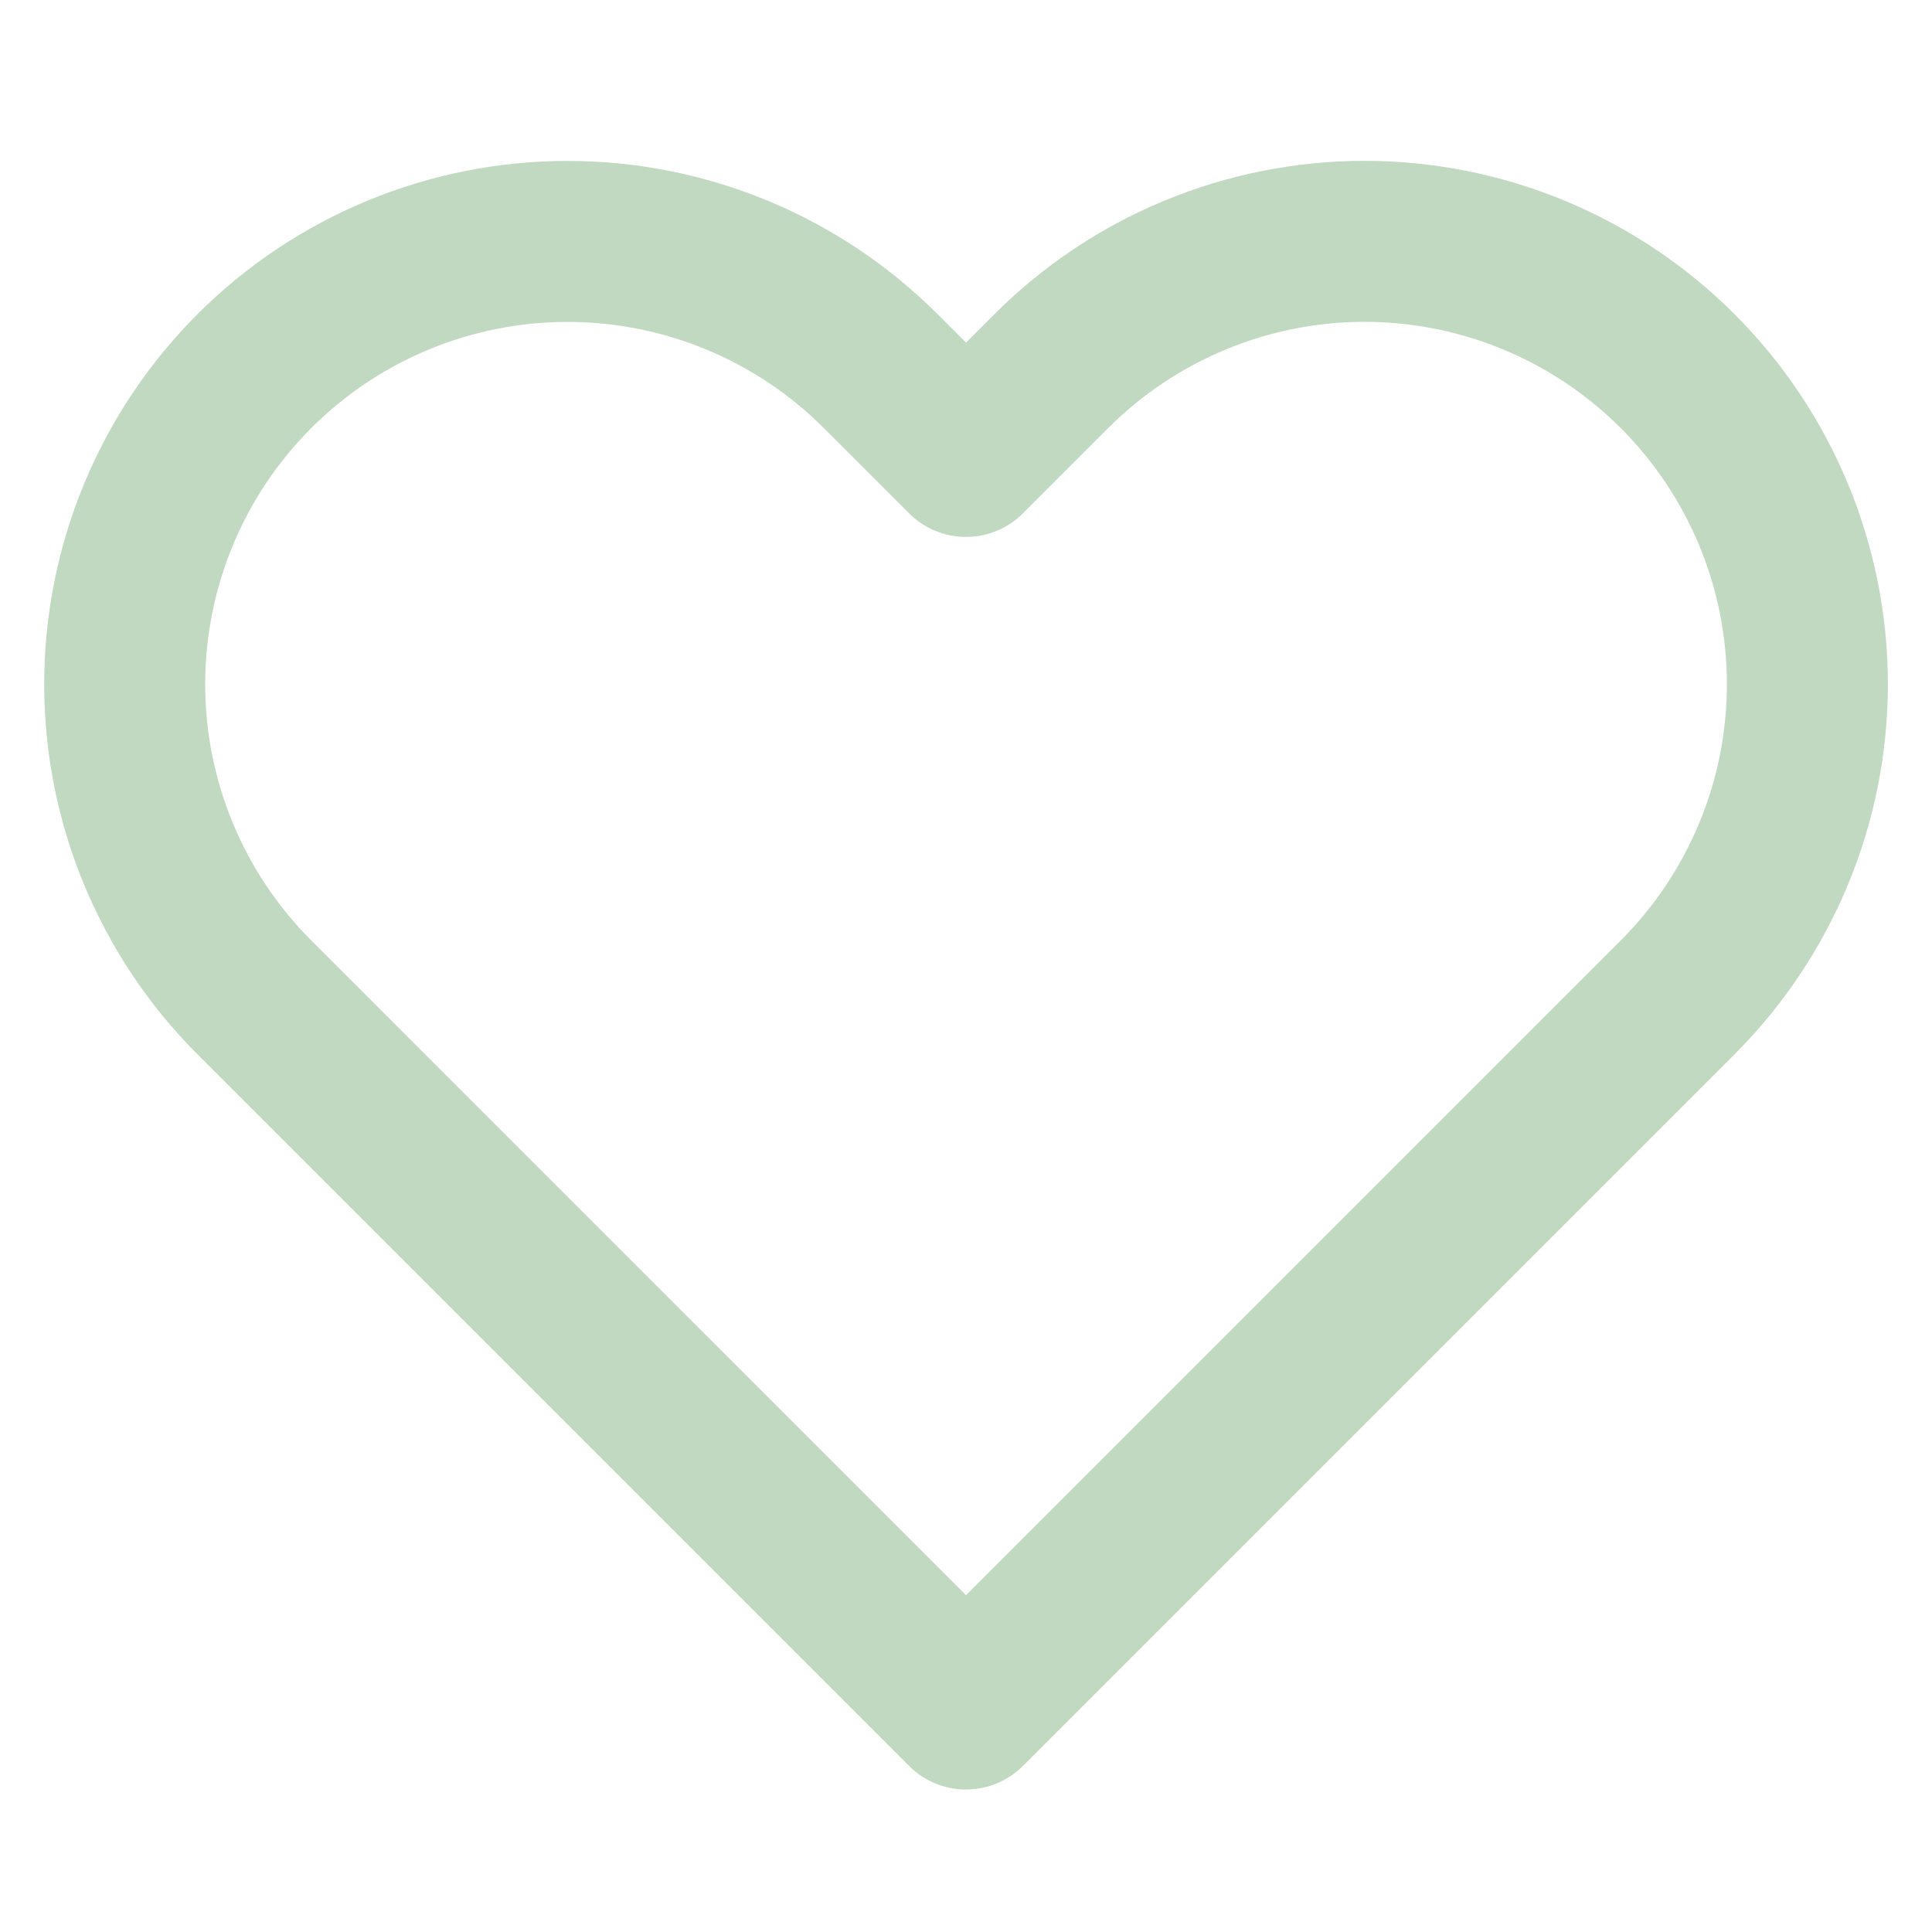
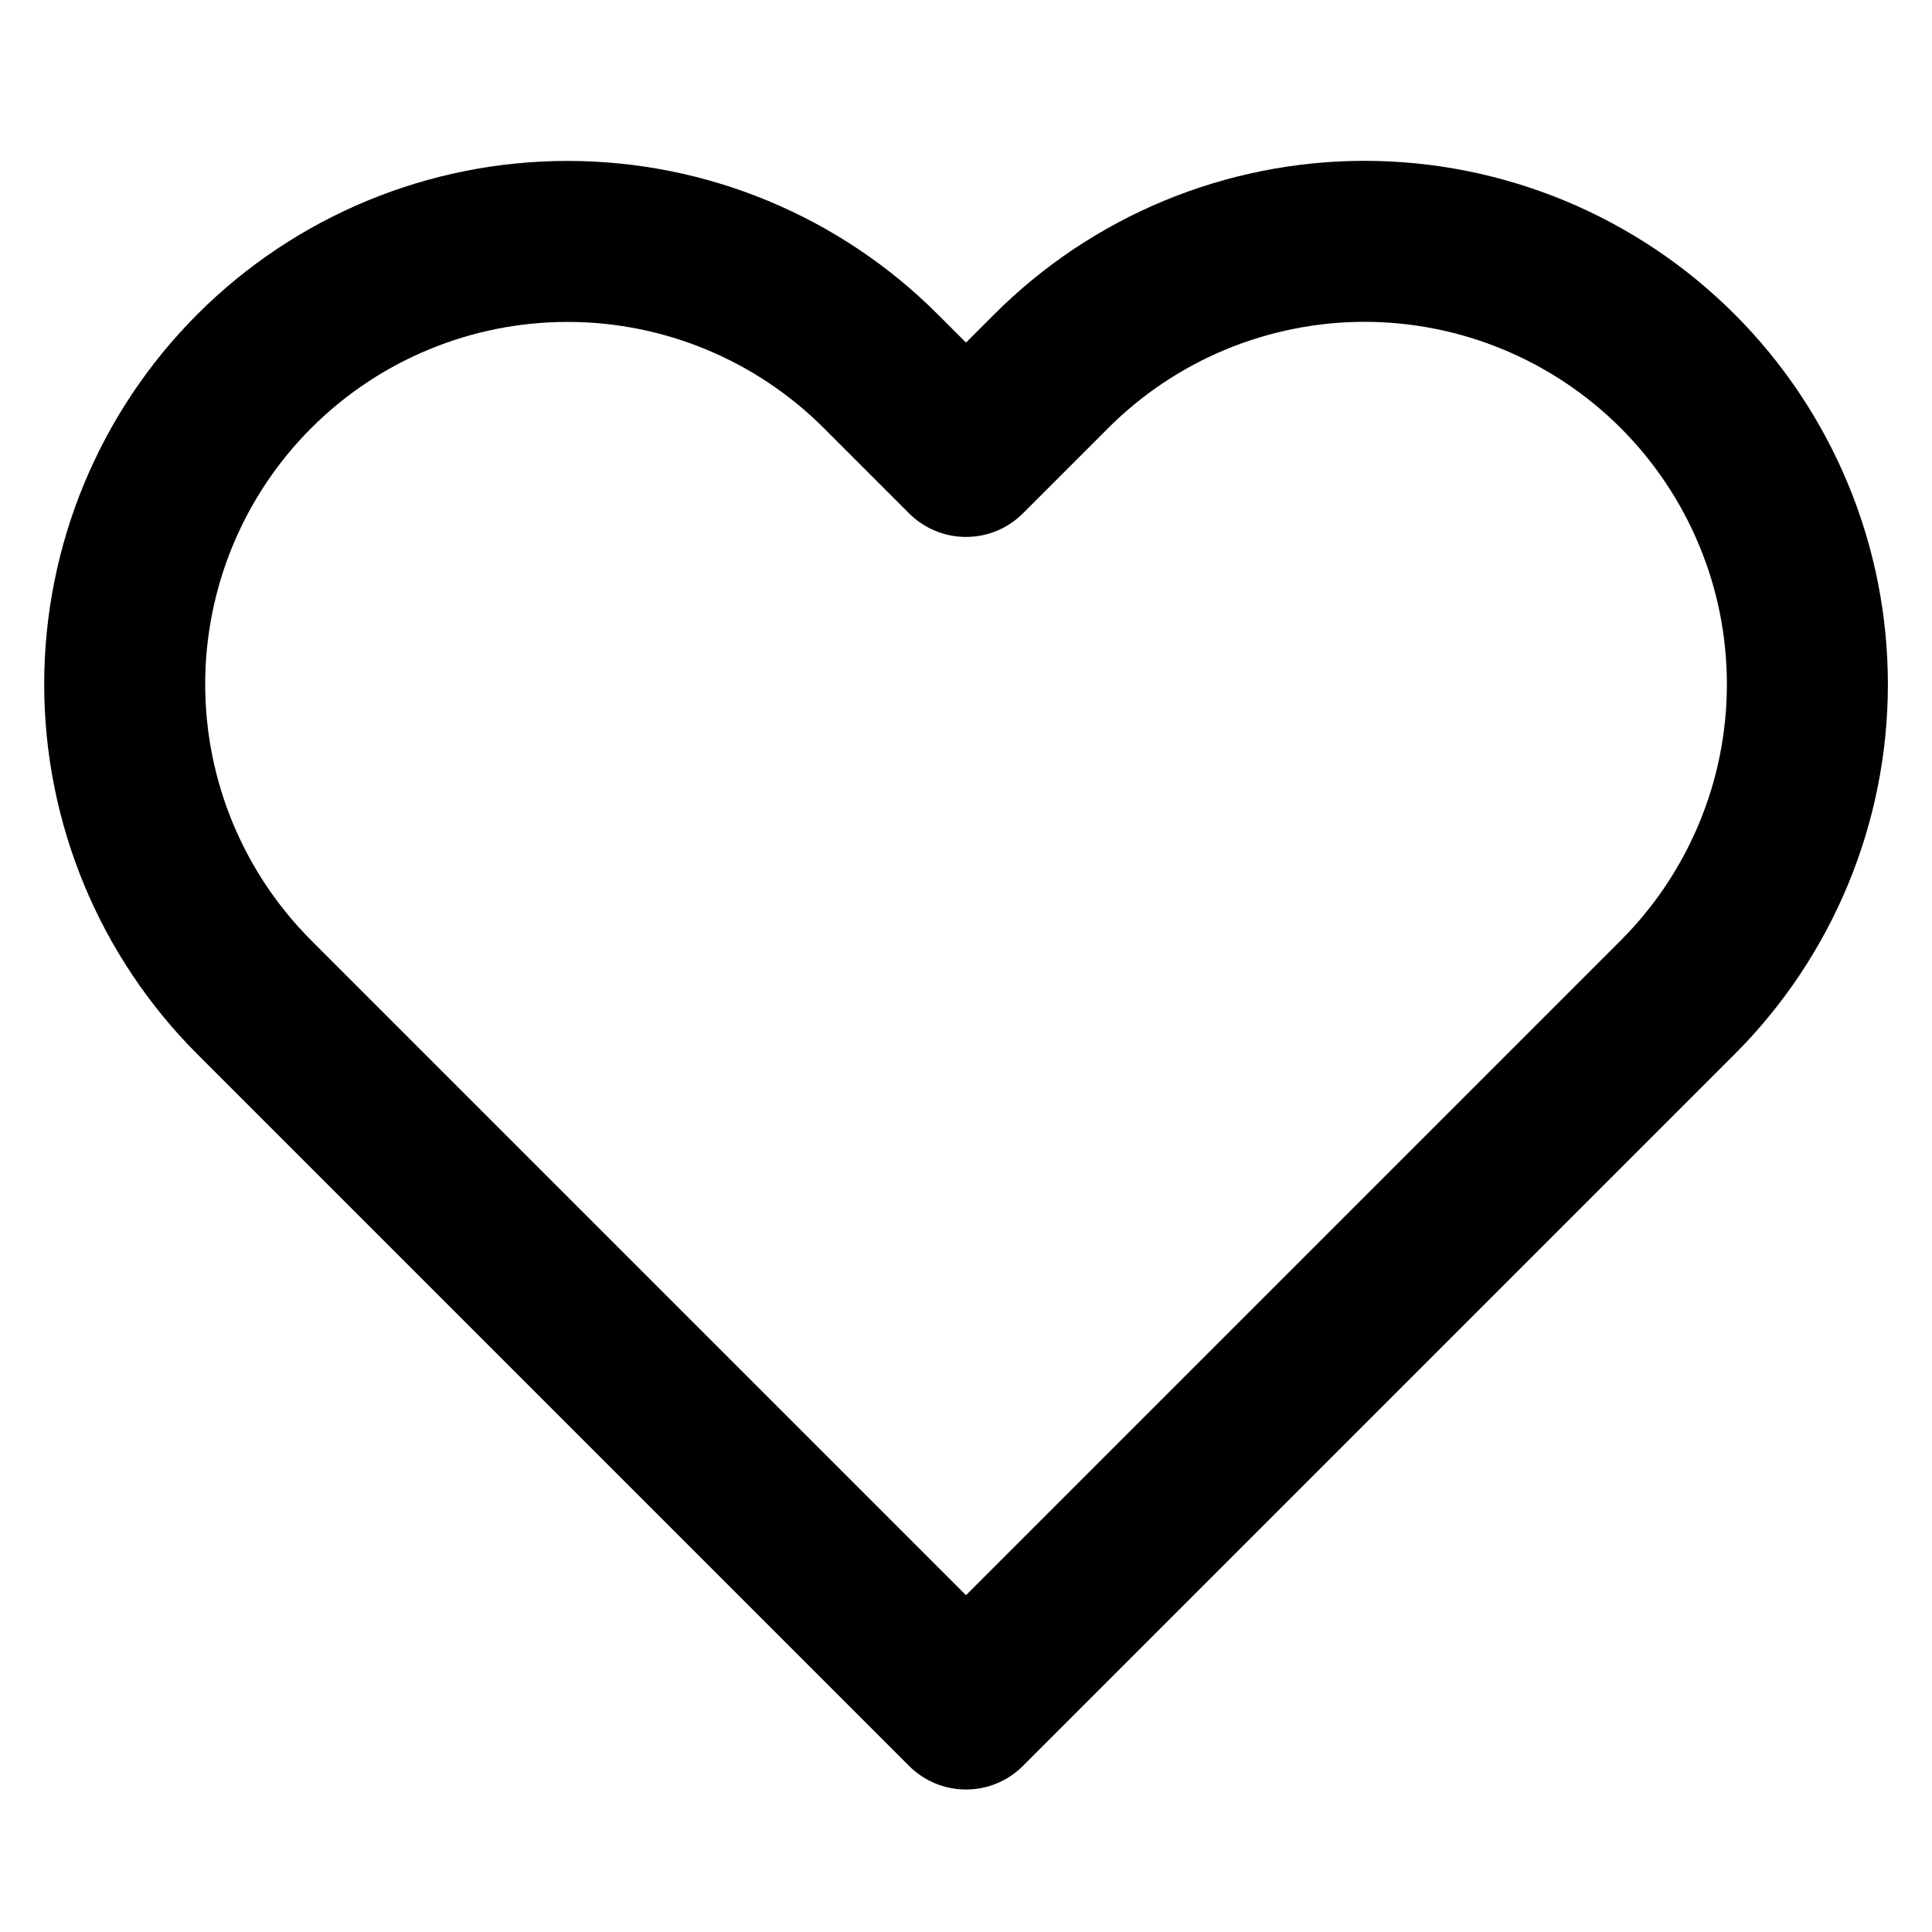
<svg xmlns="http://www.w3.org/2000/svg" width="24" height="24" viewBox="0 0 24 24" fill="none">
-   <path d="M20.84 4.61C20.329 4.099 19.723 3.694 19.055 3.417C18.388 3.141 17.673 2.998 16.95 2.998C16.228 2.998 15.512 3.141 14.845 3.417C14.177 3.694 13.571 4.099 13.06 4.61L12 5.67L10.94 4.61C9.908 3.578 8.509 2.999 7.05 2.999C5.591 2.999 4.192 3.578 3.16 4.61C2.128 5.642 1.549 7.041 1.549 8.5C1.549 9.959 2.128 11.358 3.16 12.39L4.22 13.45L12 21.23L19.78 13.45L20.84 12.39C21.351 11.879 21.756 11.273 22.033 10.605C22.31 9.938 22.452 9.222 22.452 8.5C22.452 7.778 22.31 7.062 22.033 6.395C21.756 5.727 21.351 5.121 20.84 4.61Z" stroke="#C2D9C1" stroke-width="2" stroke-linecap="round" stroke-linejoin="round" />
+   <path d="M20.84 4.61C20.329 4.099 19.723 3.694 19.055 3.417C18.388 3.141 17.673 2.998 16.95 2.998C16.228 2.998 15.512 3.141 14.845 3.417C14.177 3.694 13.571 4.099 13.06 4.61L12 5.67L10.94 4.61C9.908 3.578 8.509 2.999 7.05 2.999C5.591 2.999 4.192 3.578 3.16 4.61C2.128 5.642 1.549 7.041 1.549 8.5C1.549 9.959 2.128 11.358 3.16 12.39L4.22 13.45L12 21.23L19.78 13.45L20.84 12.39C21.351 11.879 21.756 11.273 22.033 10.605C22.31 9.938 22.452 9.222 22.452 8.5C22.452 7.778 22.31 7.062 22.033 6.395C21.756 5.727 21.351 5.121 20.84 4.61Z" stroke="currentColor" stroke-width="2" stroke-linecap="round" stroke-linejoin="round" />
</svg>
